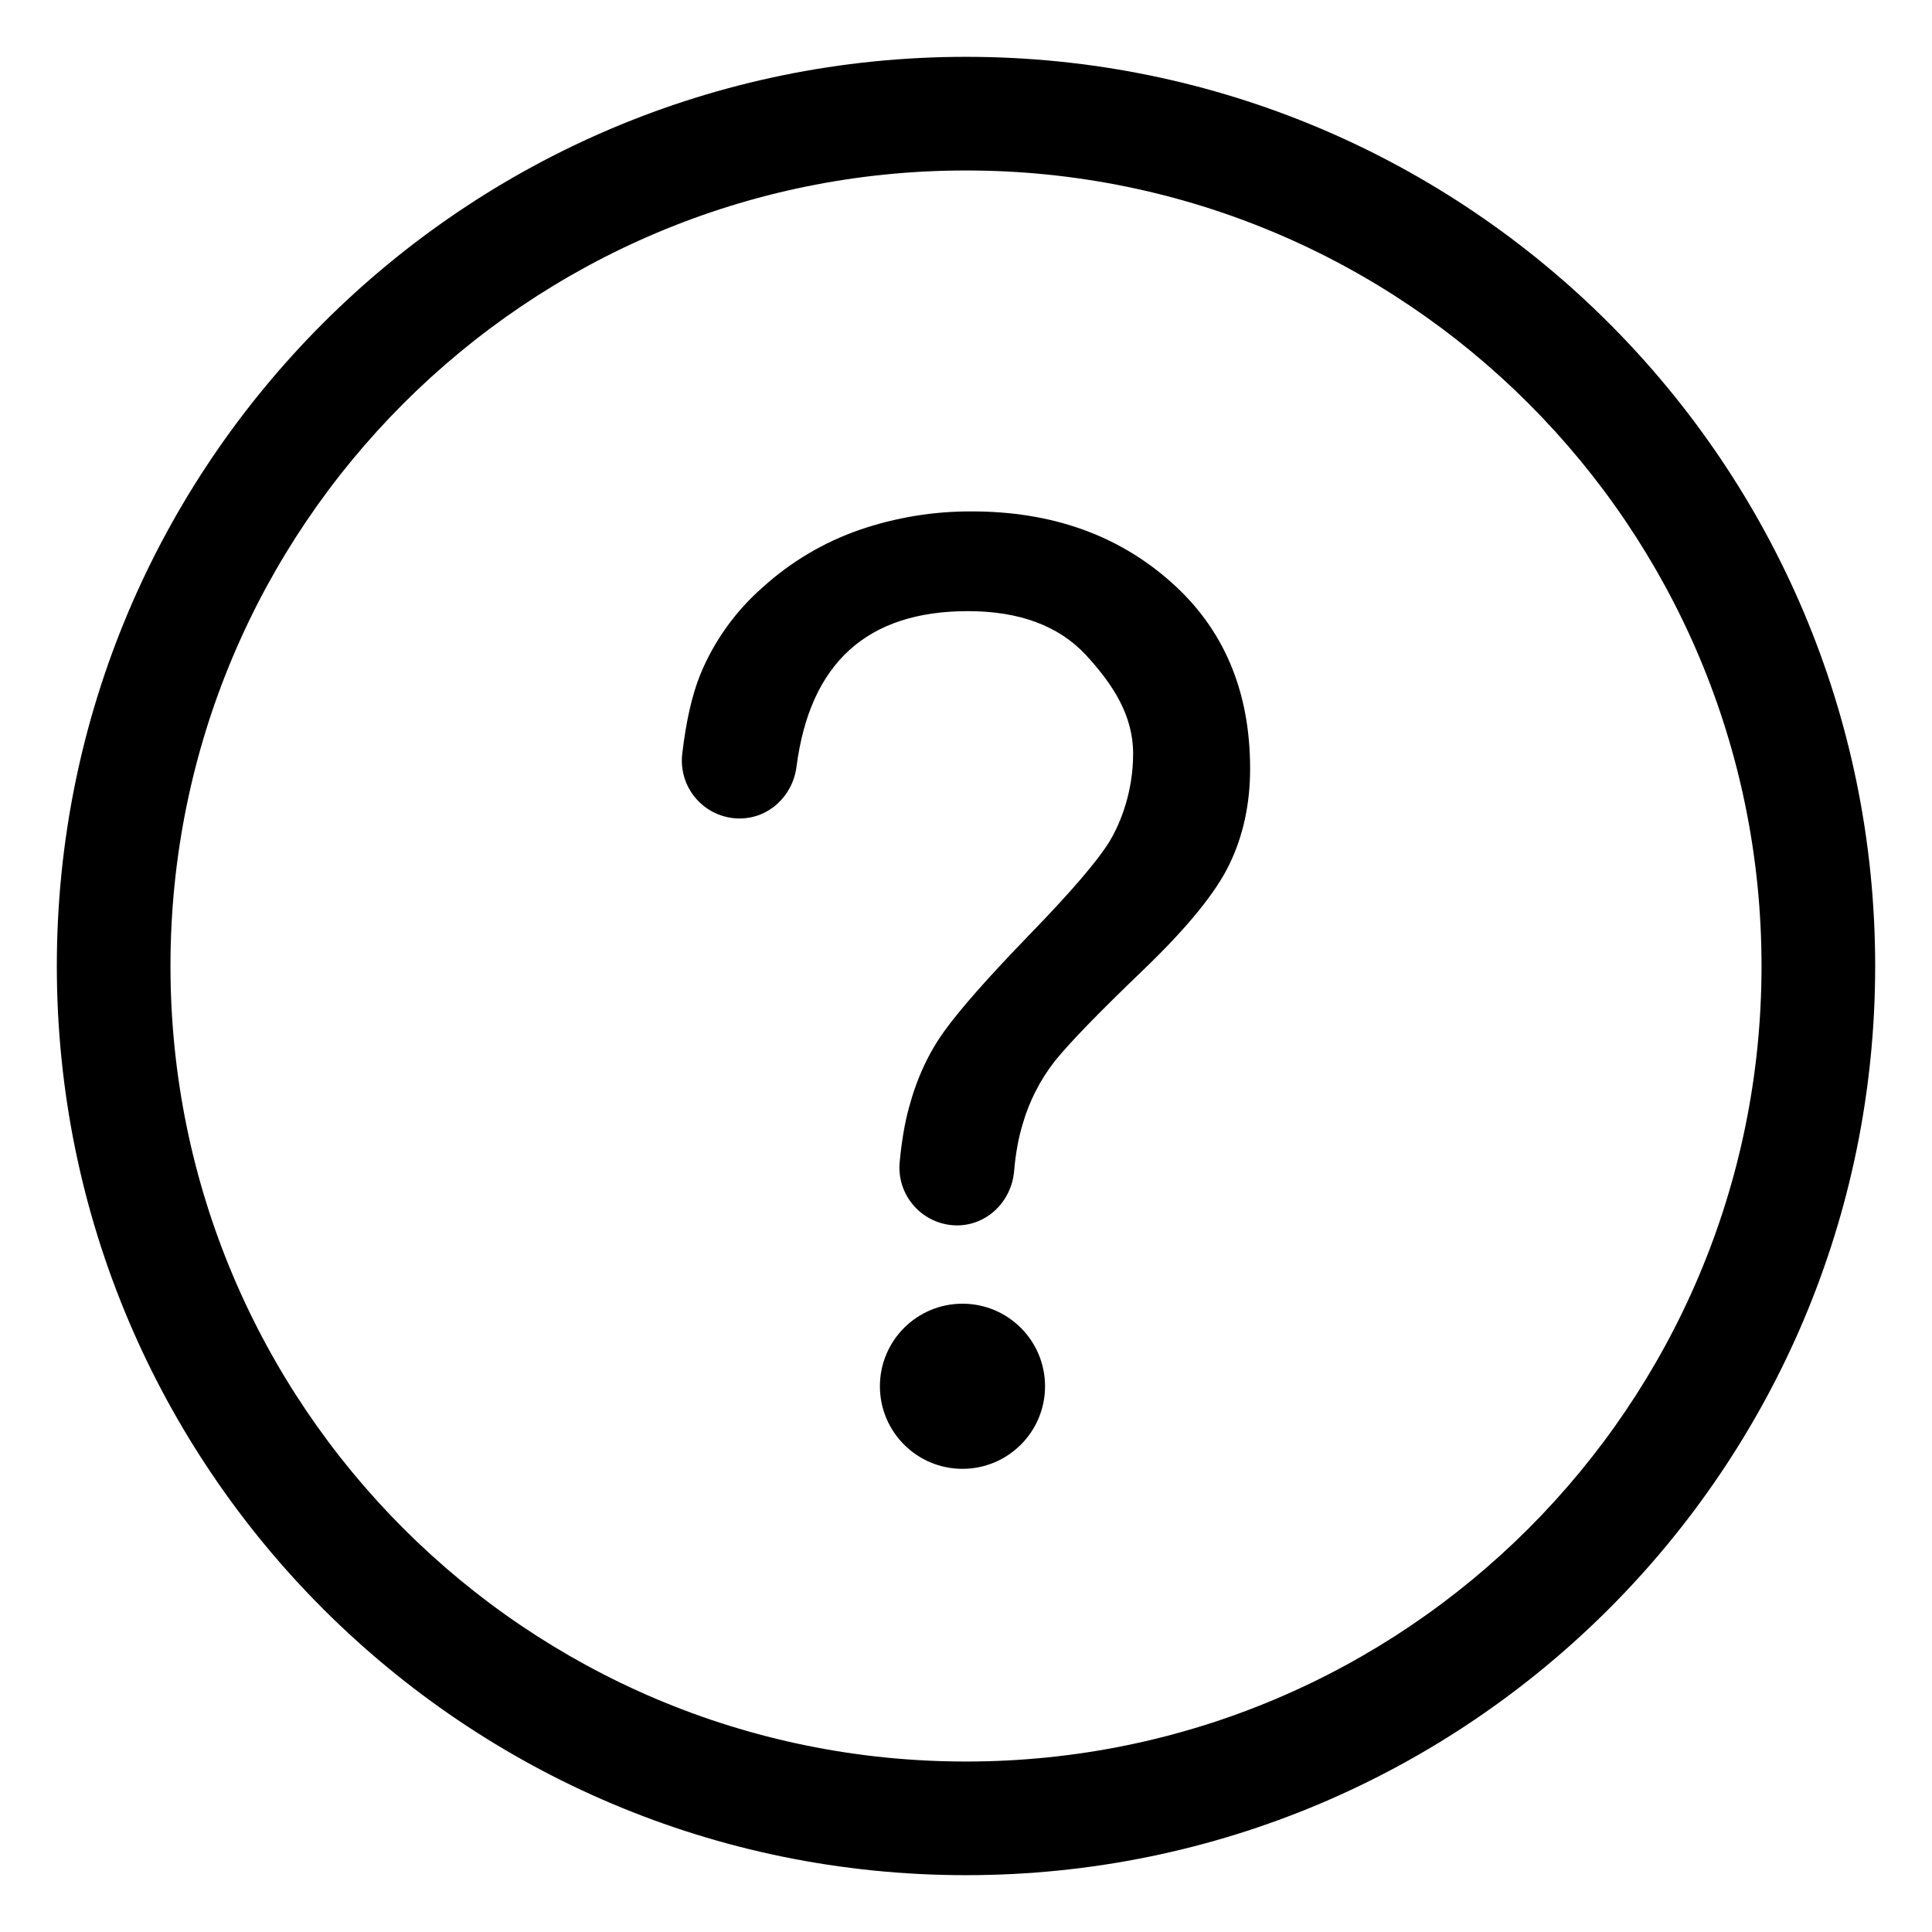
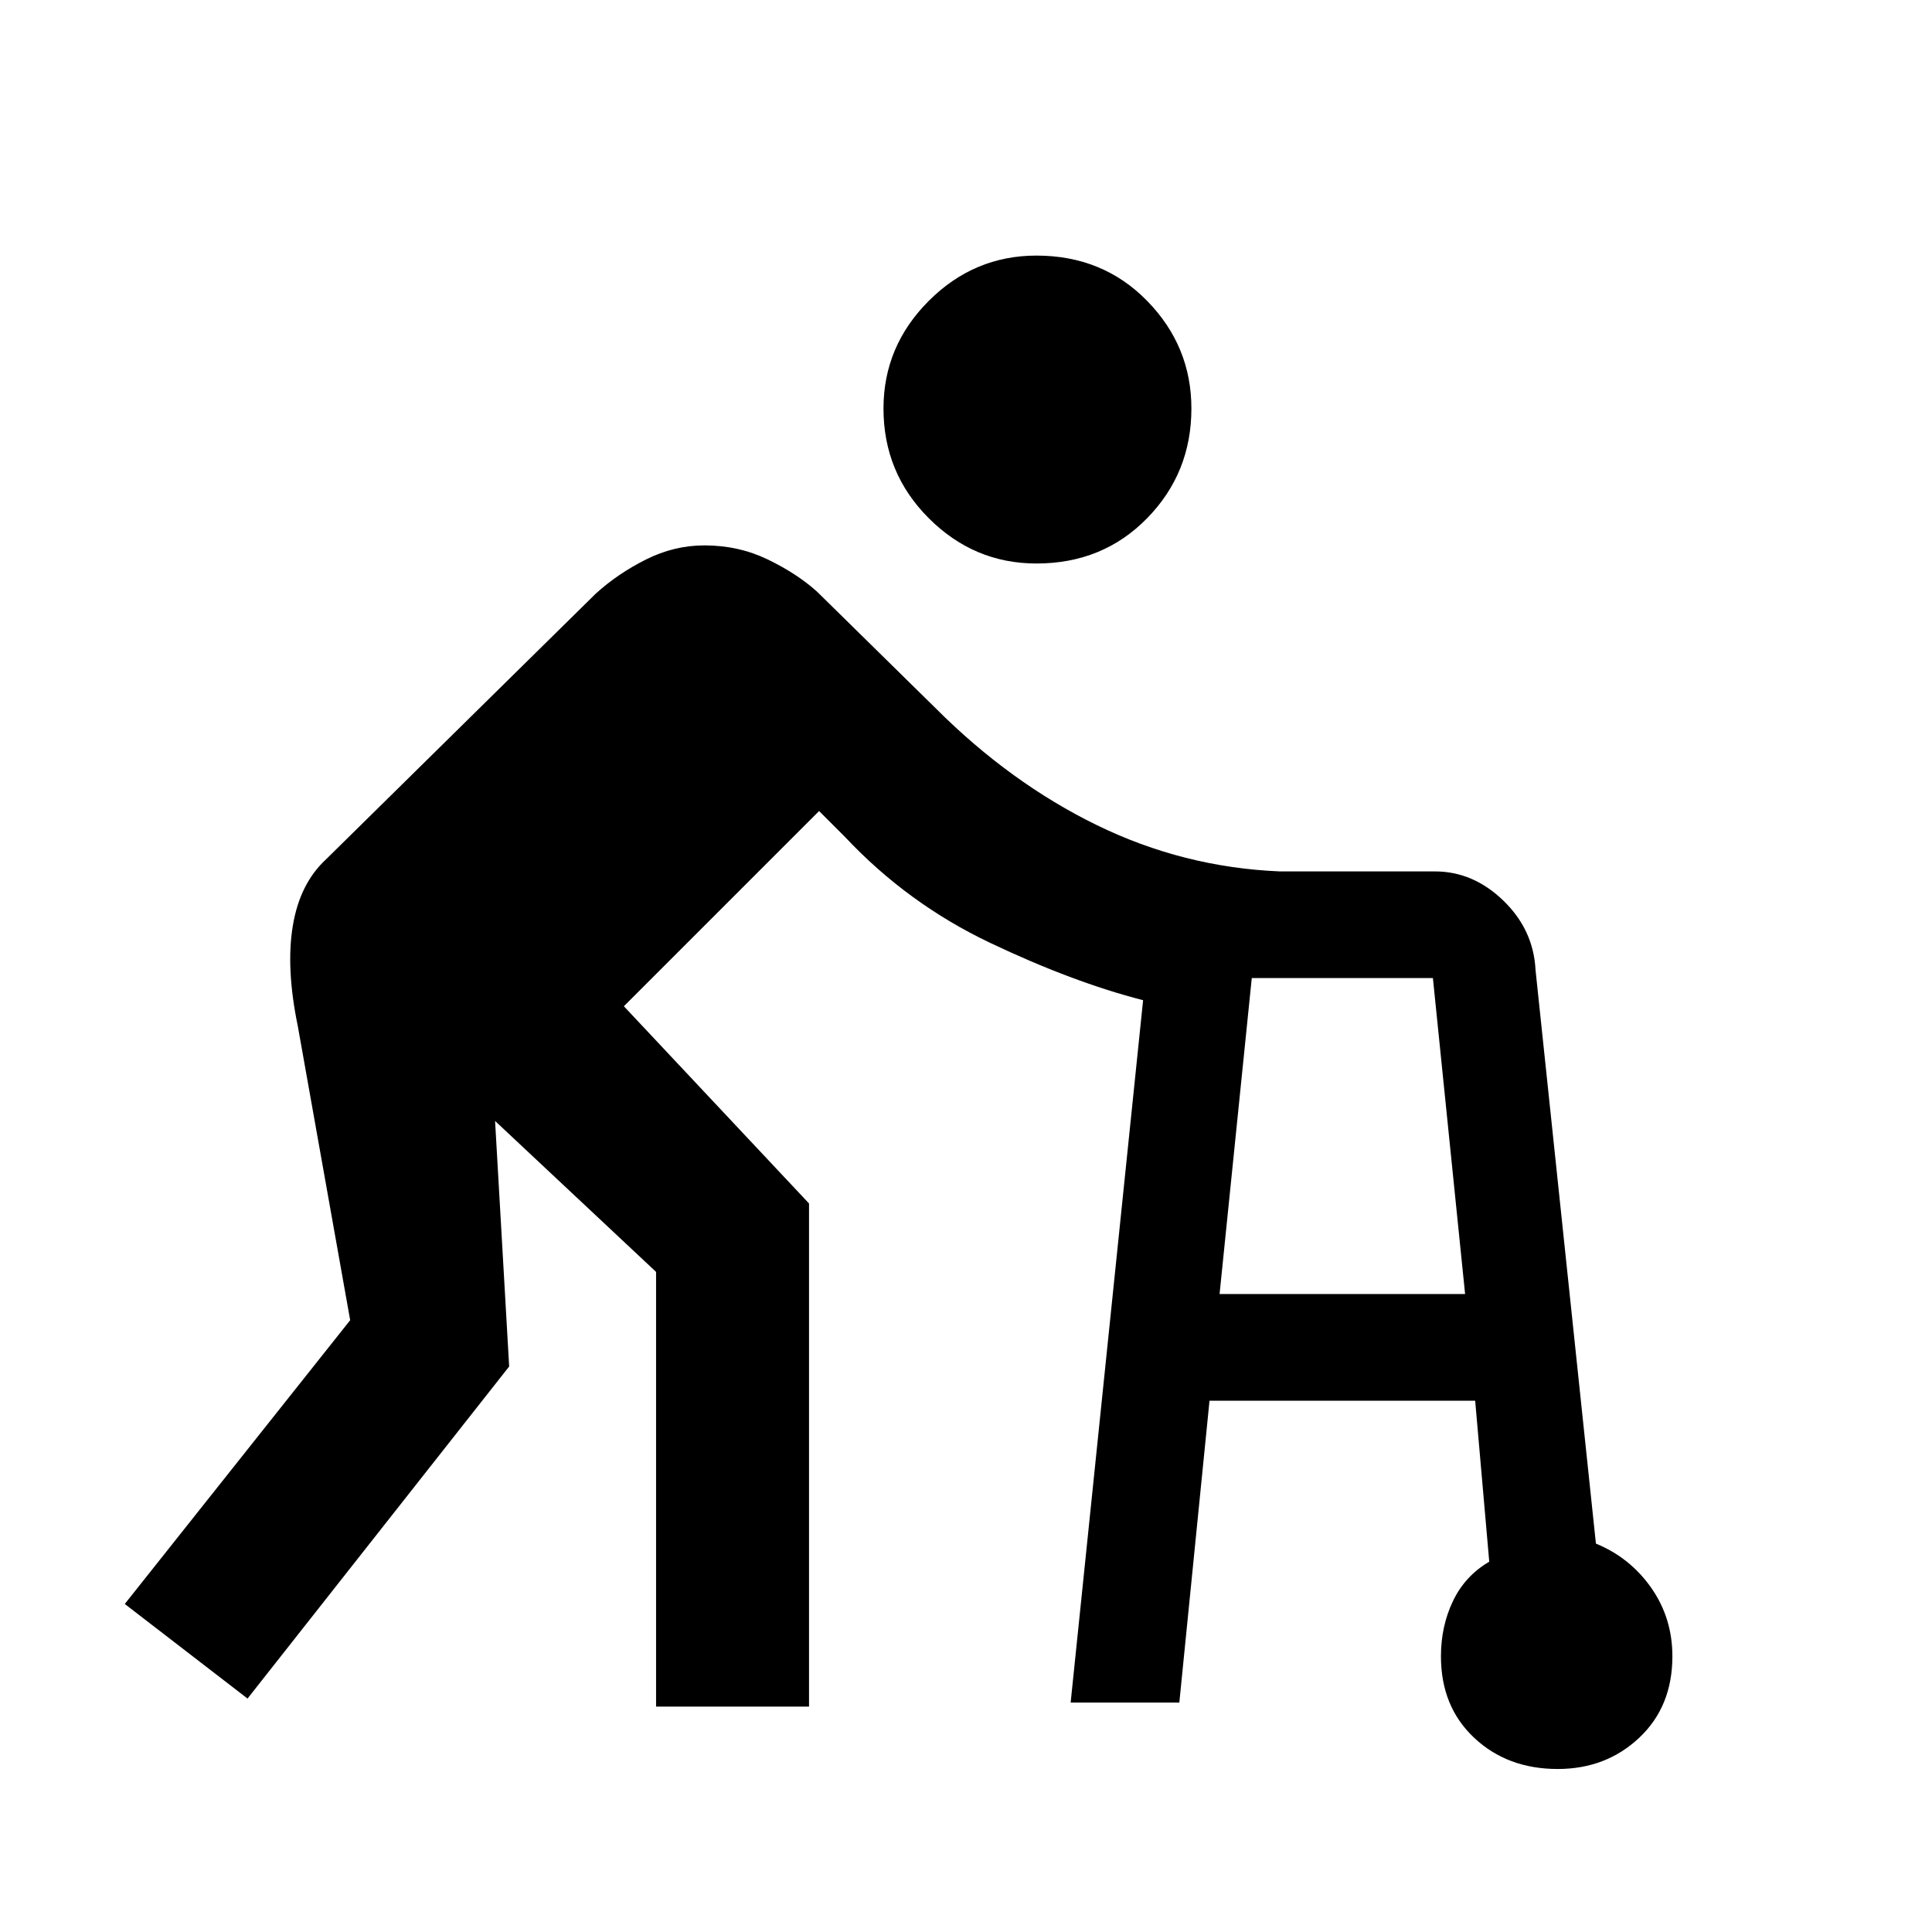
- <svg xmlns="http://www.w3.org/2000/svg" class="svg-icon" style="width: 1em; height: 1em;vertical-align: middle;fill: currentColor;overflow: hidden;" viewBox="0 0 1024 1024" version="1.1">
-   <path d="M512 993.882C245.85 993.882 30.118 778.15 30.118 512S245.85 30.118 512 30.118s481.882 215.733 481.882 481.882-215.733 481.882-481.882 481.882z m0-60.235c232.87 0 421.647-188.777 421.647-421.647S744.87 90.353 512 90.353 90.353 279.13 90.353 512s188.777 421.647 421.647 421.647z" fill="#000000" />
-   <path d="M510.133 778.511a43.761 43.761 0 1 1 0-87.522 43.761 43.761 0 0 1 0 87.522zM391.831 433.815a30.66 30.66 0 0 1-30.208-34.424c1.988-17.016 5.15-30.931 9.487-41.743a124.326 124.326 0 0 1 33.4-46.592 148.962 148.962 0 0 1 51.11-30.238A180.616 180.616 0 0 1 515.132 271.059c42.165 0 77.252 12.408 105.321 37.256 28.07 24.757 42.135 57.826 42.135 99.087 0 18.552-3.614 35.358-10.842 50.417-7.168 15.089-22.468 33.882-45.869 56.35-23.462 22.498-38.942 38.49-46.622 48.008a98.244 98.244 0 0 0-17.348 34.063c-2.108 6.957-3.614 15.179-4.427 24.636-1.446 15.962-14.276 28.612-30.298 28.612a30.66 30.66 0 0 1-30.328-33.641c1.054-10.963 2.65-20.51 4.879-28.642 4.126-15.511 10.391-29.064 18.763-40.659 8.343-11.625 23.401-28.672 45.176-51.17 21.805-22.468 35.84-38.852 42.165-49.001 6.204-10.21 12.74-26.805 12.74-46.984s-10.632-36.593-24.937-52.134c-14.396-15.541-35.268-23.341-62.645-23.341-53.429 0-83.727 27.497-90.835 82.492-2.018 15.48-14.607 27.407-30.208 27.407h-0.12z" fill="#000000" />
+ <svg xmlns="http://www.w3.org/2000/svg" height="48px" viewBox="0 -960 960 960" width="48px" fill="#000000">
+   <path d="m532-114 36-349q-35-9-76-28.5T420-544l-13-13-97 97 92 98v250h-76v-216l-80-75 7 122-130 165-61-47 112-141-26-146q-6-29-2.5-50t16.5-33l134-132q11-10 25-17t29-7q17 0 31.5 7t24.5 16l59 58q37 37 80 58t91 23h77q19 0 34 14.5t16 34.5l30 285q17 7 27.5 22t10.5 34q0 25-16.5 40.5T774-81q-25 0-41.5-15.5T716-137q0-15 6-27.5t18-19.5l-7-80H601l-15 150h-54Zm-17-566q-31 0-53.5-22.5T439-757q0-31 22.5-53.5T515-833q33 0 55 22.5t22 53.5q0 32-22 54.5T515-680Zm91 363h122l-16-157h-90l-16 157Z" />
</svg>
